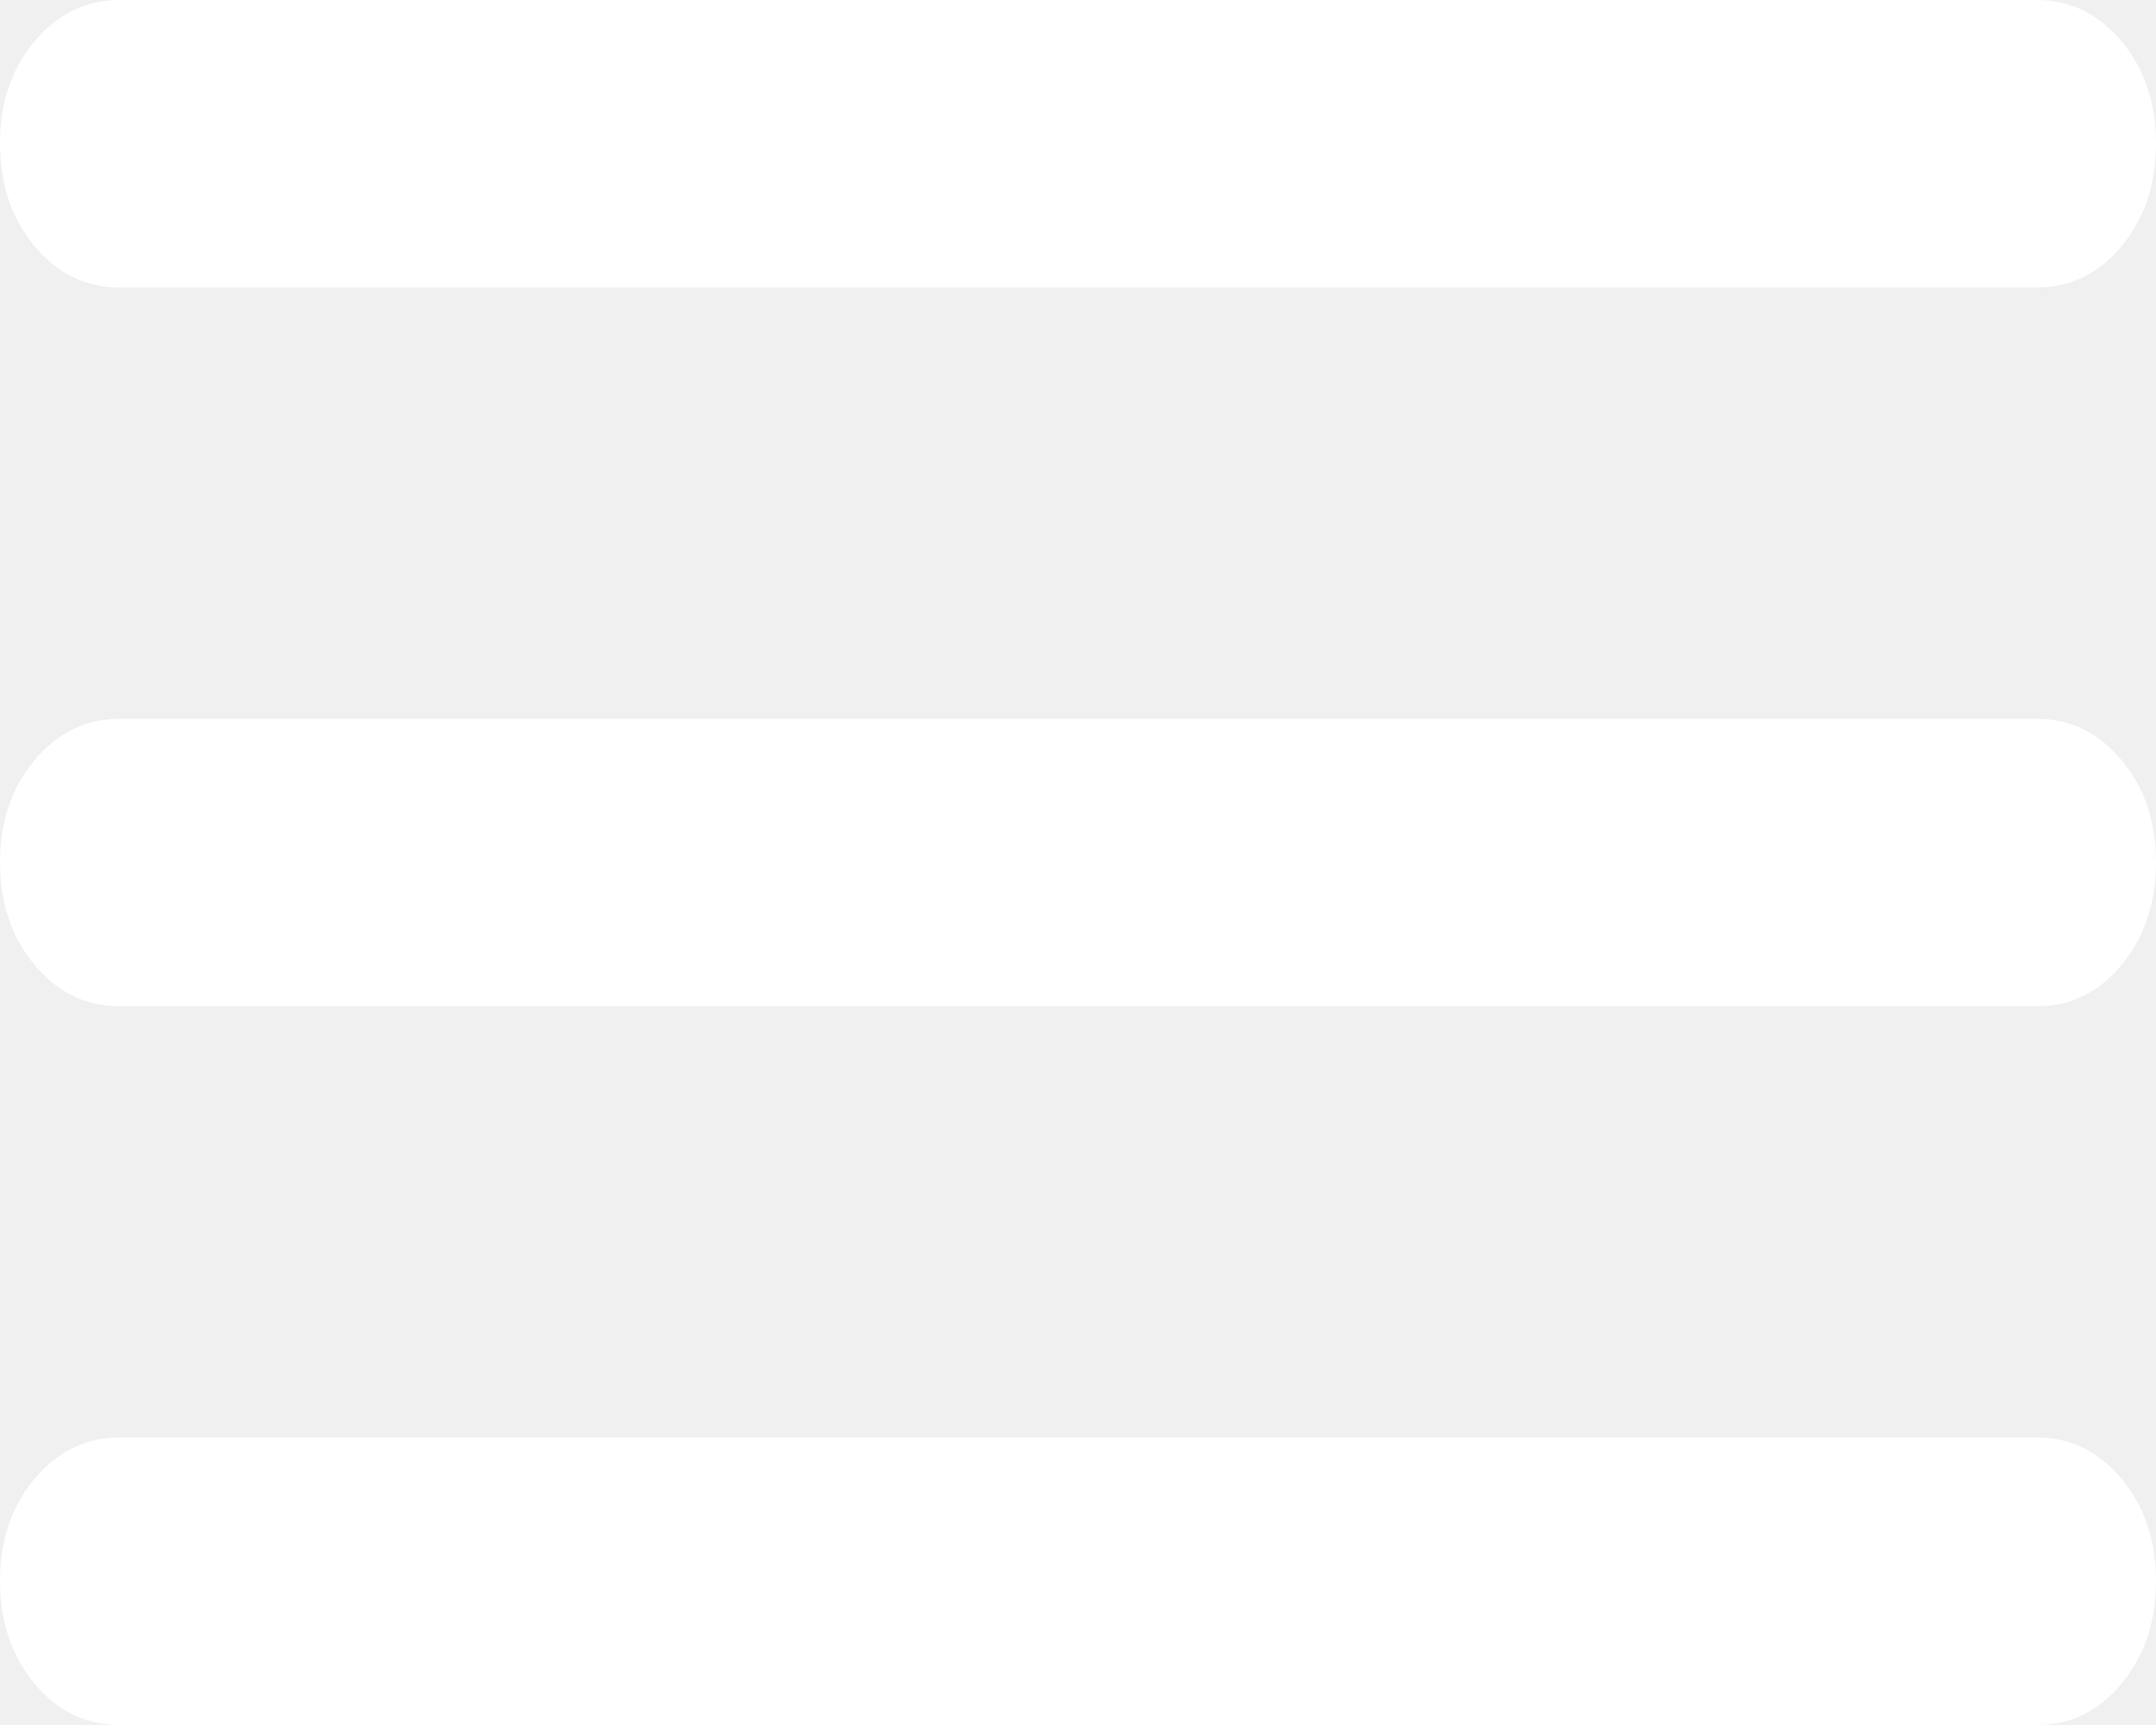
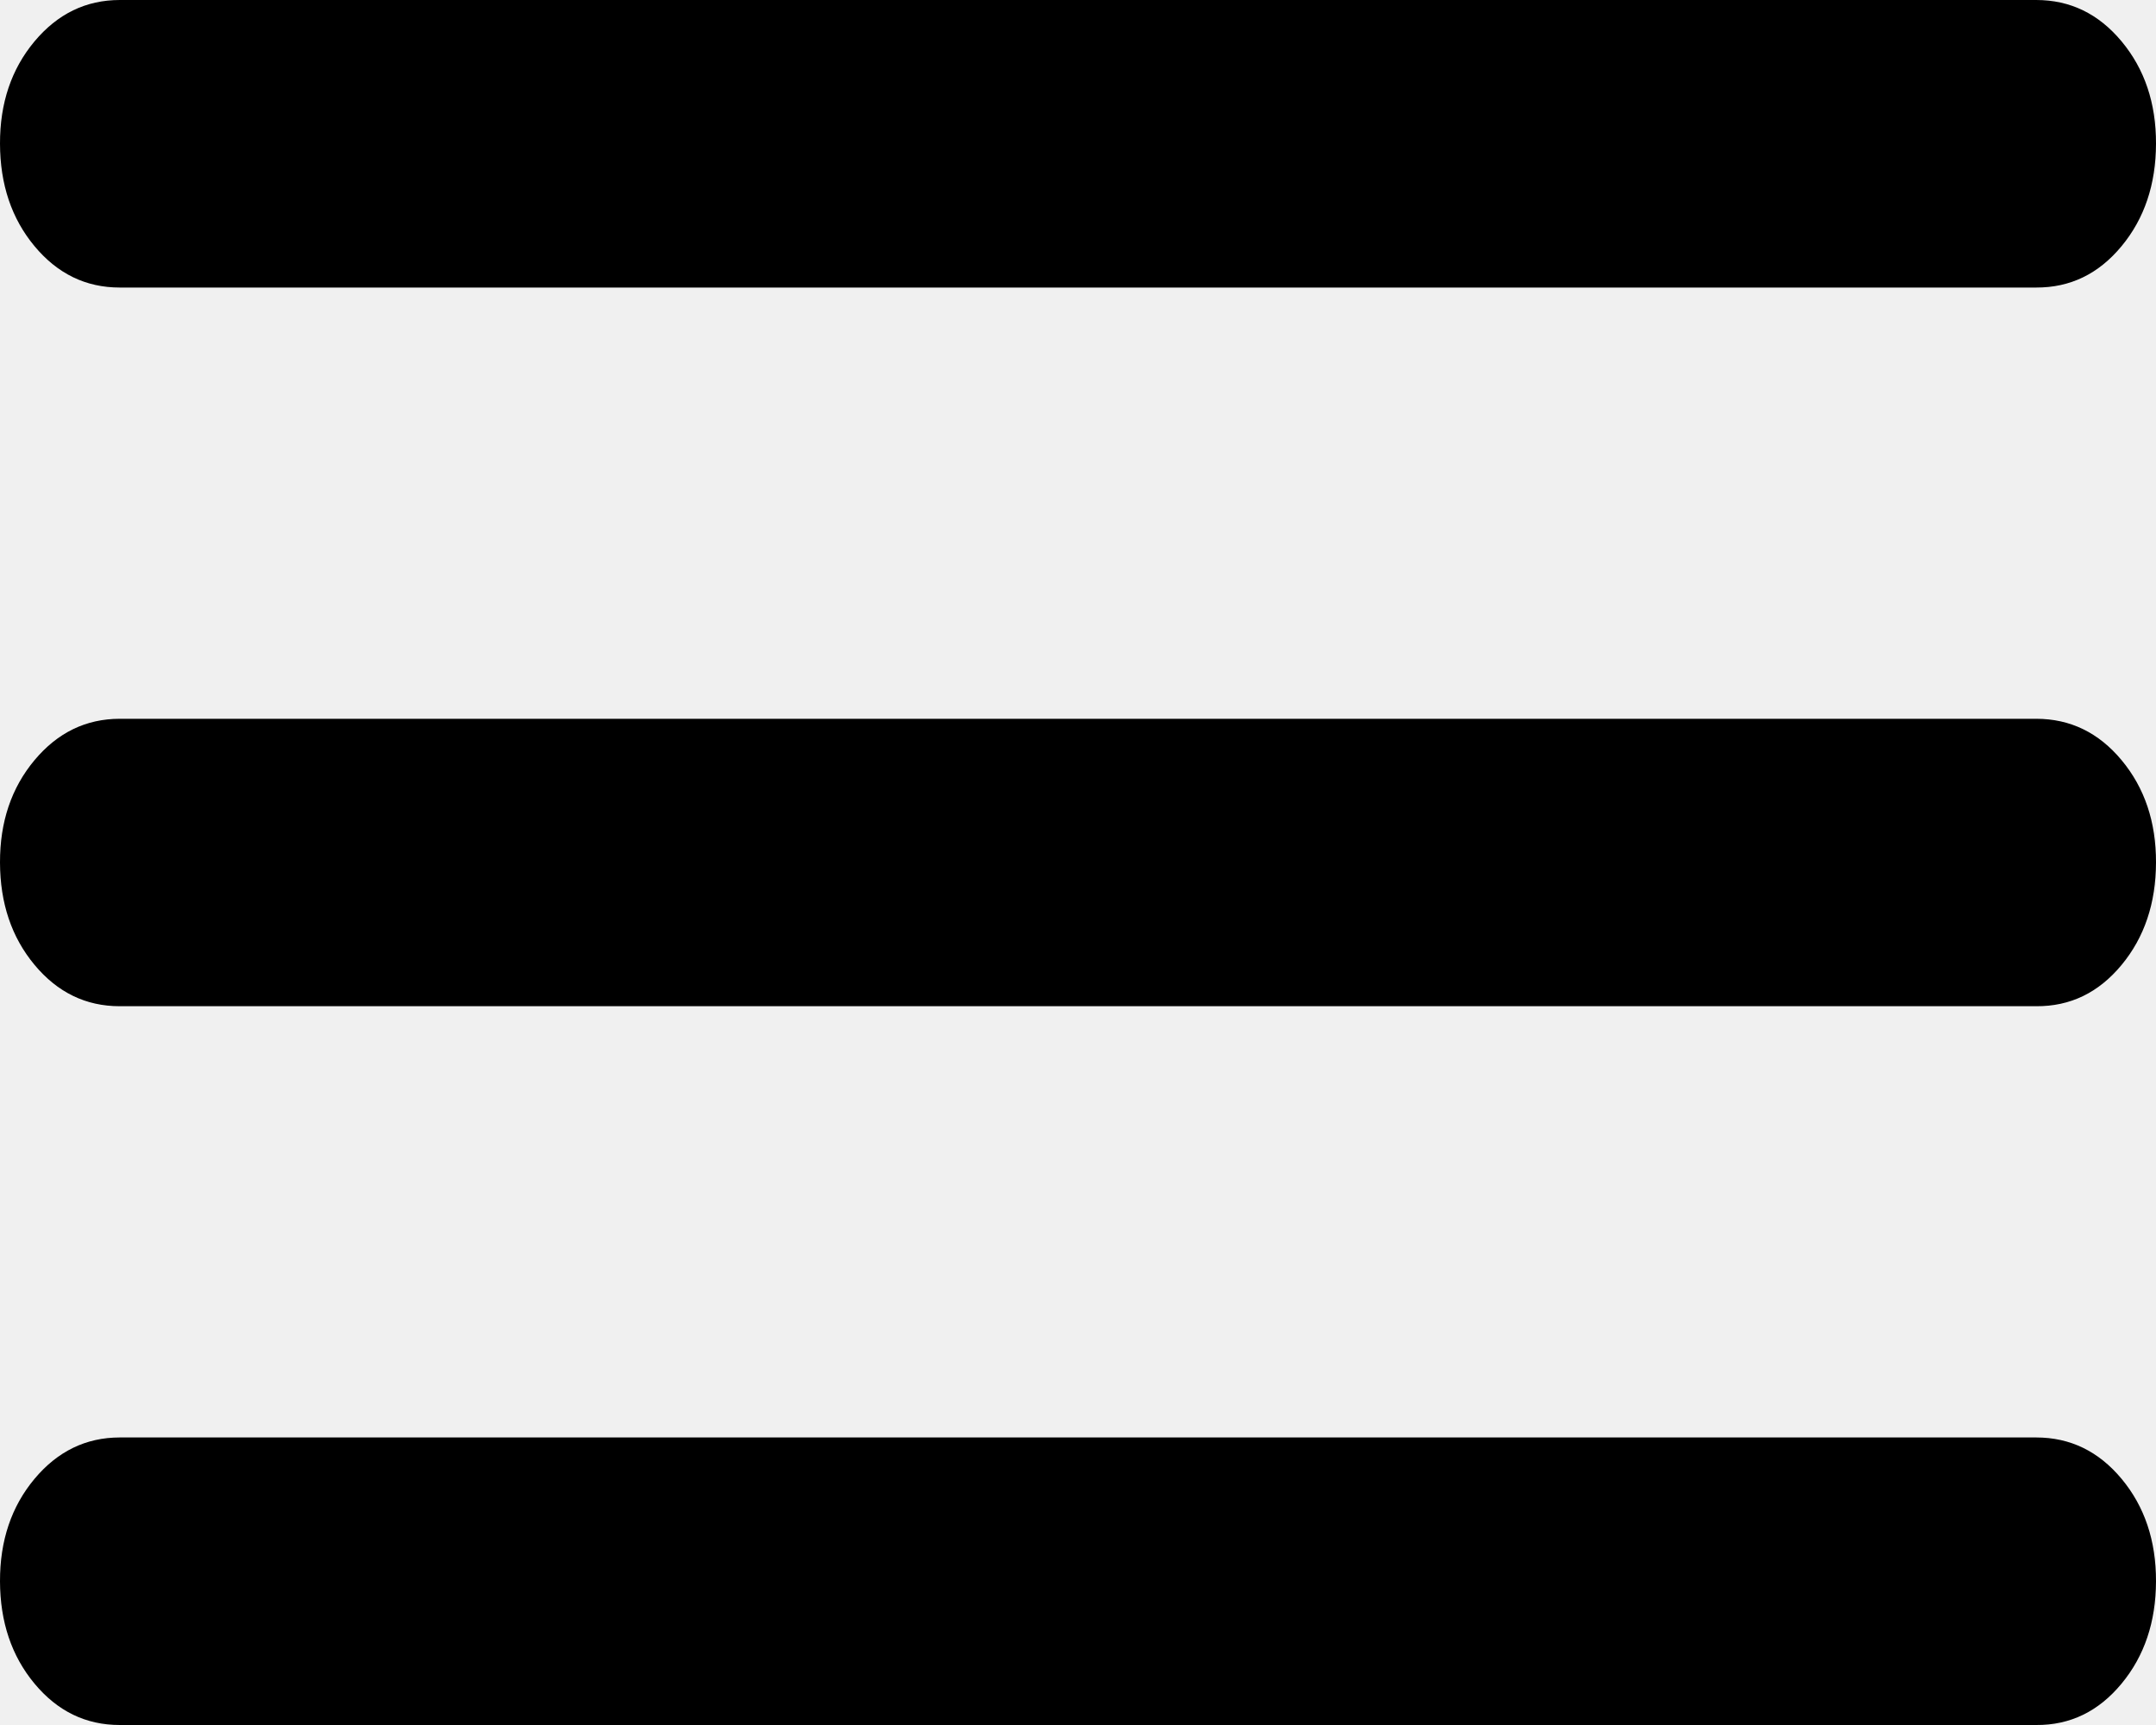
<svg xmlns="http://www.w3.org/2000/svg" width="20" height="16" viewBox="0 0 20 16" fill="none">
-   <path d="M1.111 16C0.796 16 0.533 15.872 0.32 15.616C0.107 15.36 0.001 15.043 3.83141e-06 14.667C-0.001 14.29 0.106 13.973 0.32 13.717C0.534 13.461 0.798 13.333 1.111 13.333H18.889C19.204 13.333 19.468 13.461 19.681 13.717C19.894 13.973 20.001 14.29 20 14.667C19.999 15.043 19.893 15.36 19.68 15.617C19.467 15.874 19.204 16.002 18.889 16H1.111ZM1.111 9.333C0.796 9.333 0.533 9.205 0.32 8.949C0.107 8.693 0.001 8.377 3.83141e-06 8C-0.001 7.623 0.106 7.307 0.32 7.051C0.534 6.795 0.798 6.667 1.111 6.667H18.889C19.204 6.667 19.468 6.795 19.681 7.051C19.894 7.307 20.001 7.623 20 8C19.999 8.377 19.893 8.694 19.68 8.951C19.467 9.208 19.204 9.335 18.889 9.333H1.111ZM1.111 2.667C0.796 2.667 0.533 2.539 0.32 2.283C0.107 2.027 0.001 1.71 3.83141e-06 1.333C-0.001 0.956 0.106 0.64 0.32 0.384C0.534 0.128 0.798 0 1.111 0H18.889C19.204 0 19.468 0.128 19.681 0.384C19.894 0.64 20.001 0.956 20 1.333C19.999 1.71 19.893 2.027 19.68 2.284C19.467 2.541 19.204 2.668 18.889 2.667H1.111Z" fill="white" />
+   <path d="M1.111 16C0.796 16 0.533 15.872 0.32 15.616C0.107 15.36 0.001 15.043 3.83141e-06 14.667C-0.001 14.29 0.106 13.973 0.32 13.717C0.534 13.461 0.798 13.333 1.111 13.333H18.889C19.204 13.333 19.468 13.461 19.681 13.717C19.894 13.973 20.001 14.29 20 14.667C19.999 15.043 19.893 15.36 19.68 15.617C19.467 15.874 19.204 16.002 18.889 16H1.111ZM1.111 9.333C0.796 9.333 0.533 9.205 0.32 8.949C0.107 8.693 0.001 8.377 3.83141e-06 8C-0.001 7.623 0.106 7.307 0.32 7.051C0.534 6.795 0.798 6.667 1.111 6.667H18.889C19.204 6.667 19.468 6.795 19.681 7.051C19.894 7.307 20.001 7.623 20 8C19.999 8.377 19.893 8.694 19.68 8.951C19.467 9.208 19.204 9.335 18.889 9.333H1.111ZM1.111 2.667C0.796 2.667 0.533 2.539 0.32 2.283C0.107 2.027 0.001 1.71 3.83141e-06 1.333C-0.001 0.956 0.106 0.64 0.32 0.384C0.534 0.128 0.798 0 1.111 0H18.889C19.204 0 19.468 0.128 19.681 0.384C19.894 0.64 20.001 0.956 20 1.333C19.999 1.71 19.893 2.027 19.68 2.284C19.467 2.541 19.204 2.668 18.889 2.667H1.111Z" fill="currentColor" />
</svg>
